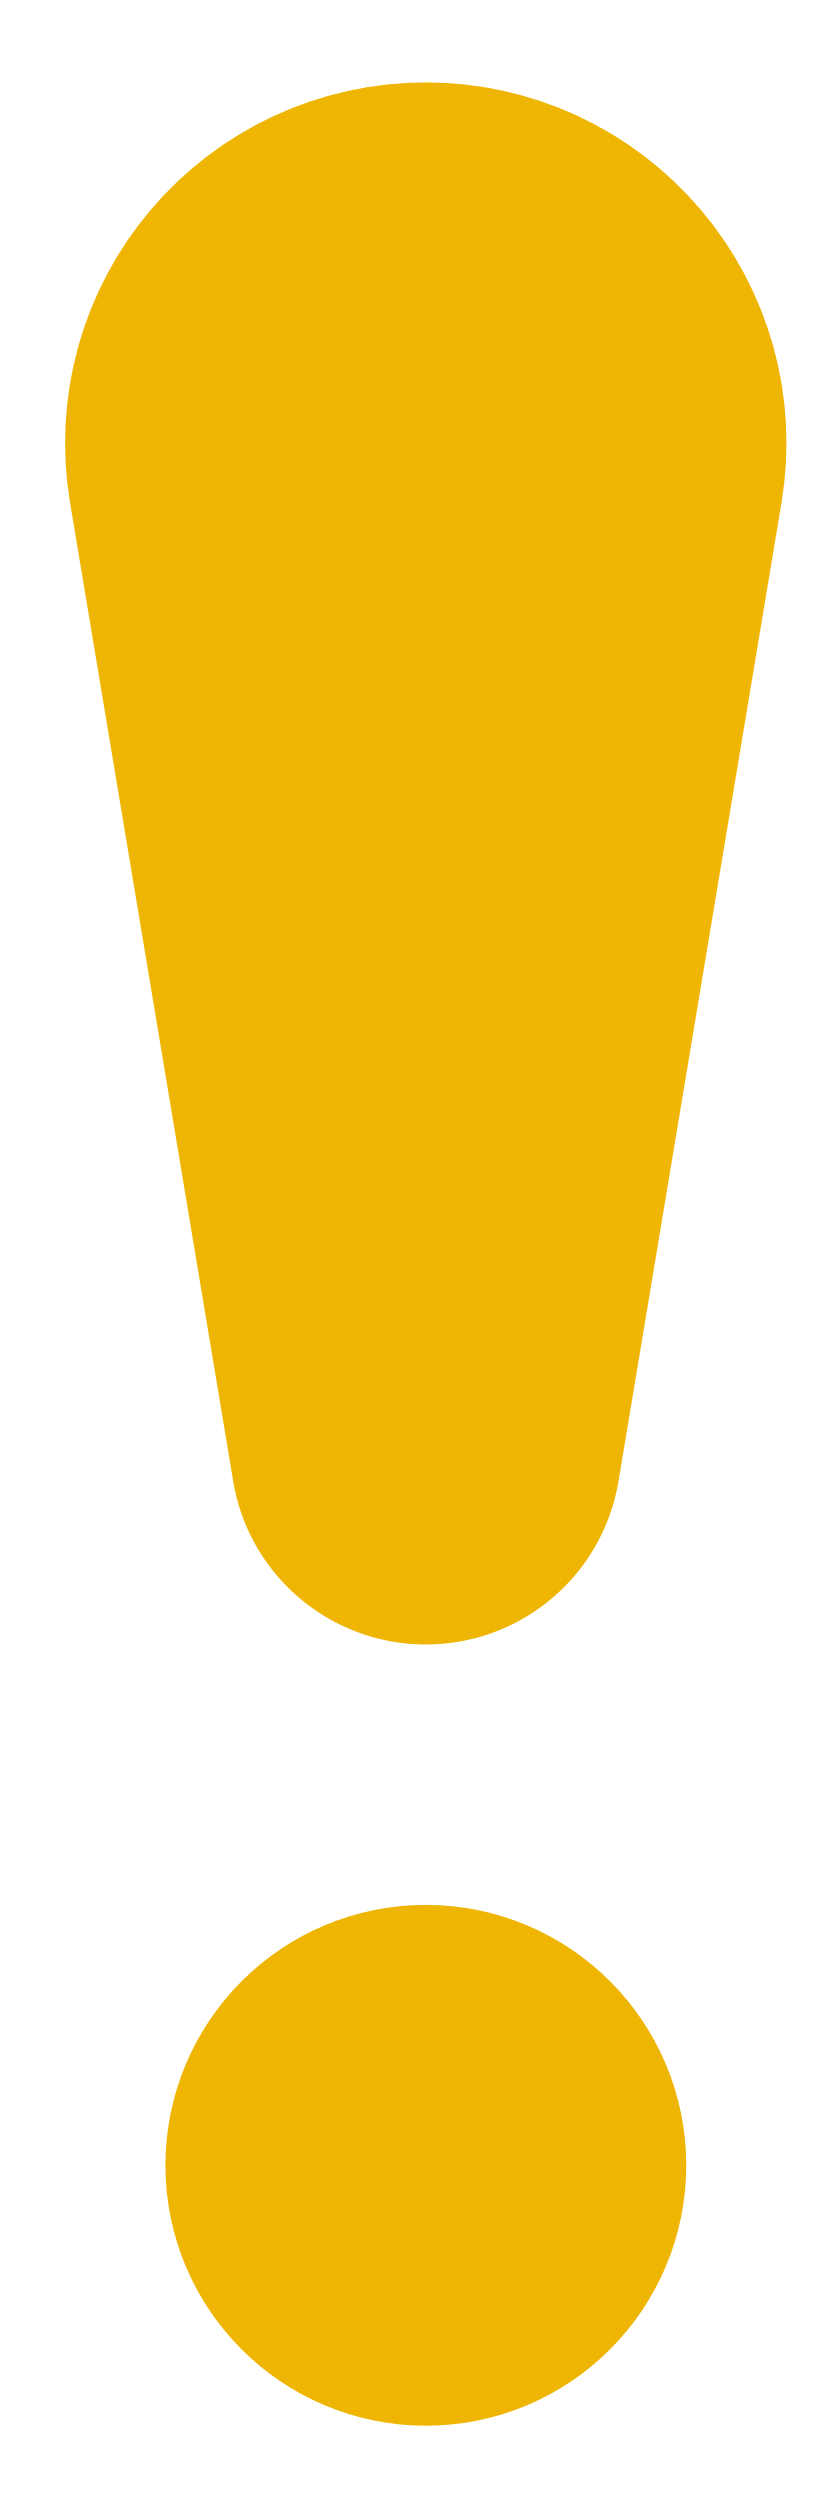
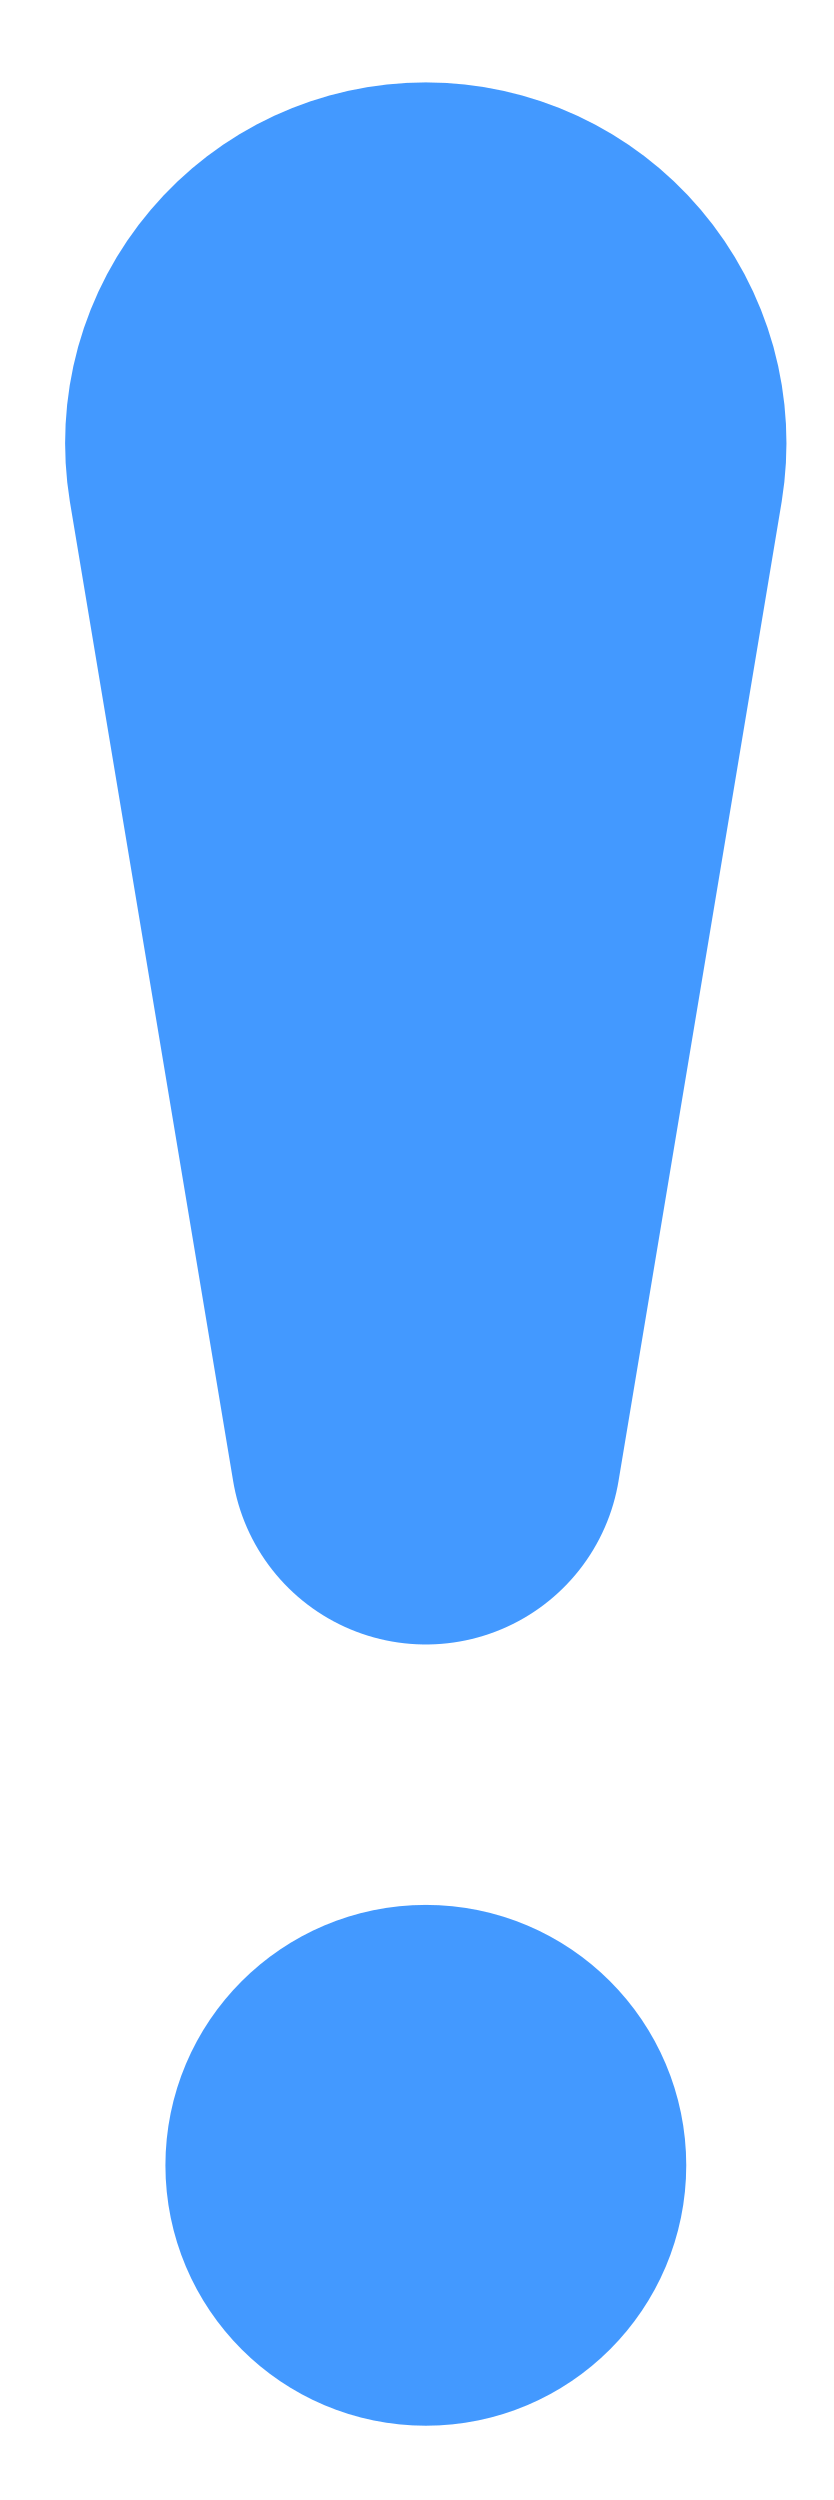
<svg xmlns="http://www.w3.org/2000/svg" width="8" height="24" viewBox="0 0 8 24" fill="none">
-   <path d="M5.654 4.512L4.088 13.912L2.521 4.512C2.484 4.285 2.496 4.052 2.557 3.83C2.619 3.608 2.728 3.402 2.877 3.227C3.026 3.051 3.211 2.91 3.42 2.813C3.63 2.716 3.857 2.666 4.088 2.666C4.318 2.666 4.545 2.716 4.755 2.813C4.964 2.91 5.149 3.051 5.298 3.227C5.447 3.402 5.556 3.608 5.618 3.83C5.679 4.052 5.691 4.285 5.654 4.512Z" stroke="#EFB503" stroke-width="3.75" stroke-linecap="round" stroke-linejoin="round" />
-   <path d="M4.088 22.037C4.778 22.037 5.338 21.477 5.338 20.787C5.338 20.097 4.778 19.537 4.088 19.537C3.397 19.537 2.838 20.097 2.838 20.787C2.838 21.477 3.397 22.037 4.088 22.037Z" stroke="#EFB503" stroke-width="2.5" />
+   <path d="M5.654 4.512L4.088 13.912L2.521 4.512C2.484 4.285 2.496 4.052 2.557 3.83C2.619 3.608 2.728 3.402 2.877 3.227C3.026 3.051 3.211 2.91 3.42 2.813C3.63 2.716 3.857 2.666 4.088 2.666C4.318 2.666 4.545 2.716 4.755 2.813C4.964 2.91 5.149 3.051 5.298 3.227C5.447 3.402 5.556 3.608 5.618 3.83C5.679 4.052 5.691 4.285 5.654 4.512Z" stroke="#4399FF" stroke-width="3.75" stroke-linecap="round" stroke-linejoin="round" />
+   <path d="M4.088 22.037C4.778 22.037 5.338 21.477 5.338 20.787C5.338 20.097 4.778 19.537 4.088 19.537C3.398 19.537 2.838 20.097 2.838 20.787C2.838 21.477 3.398 22.037 4.088 22.037Z" stroke="#4399FF" stroke-width="2.5" />
</svg>
